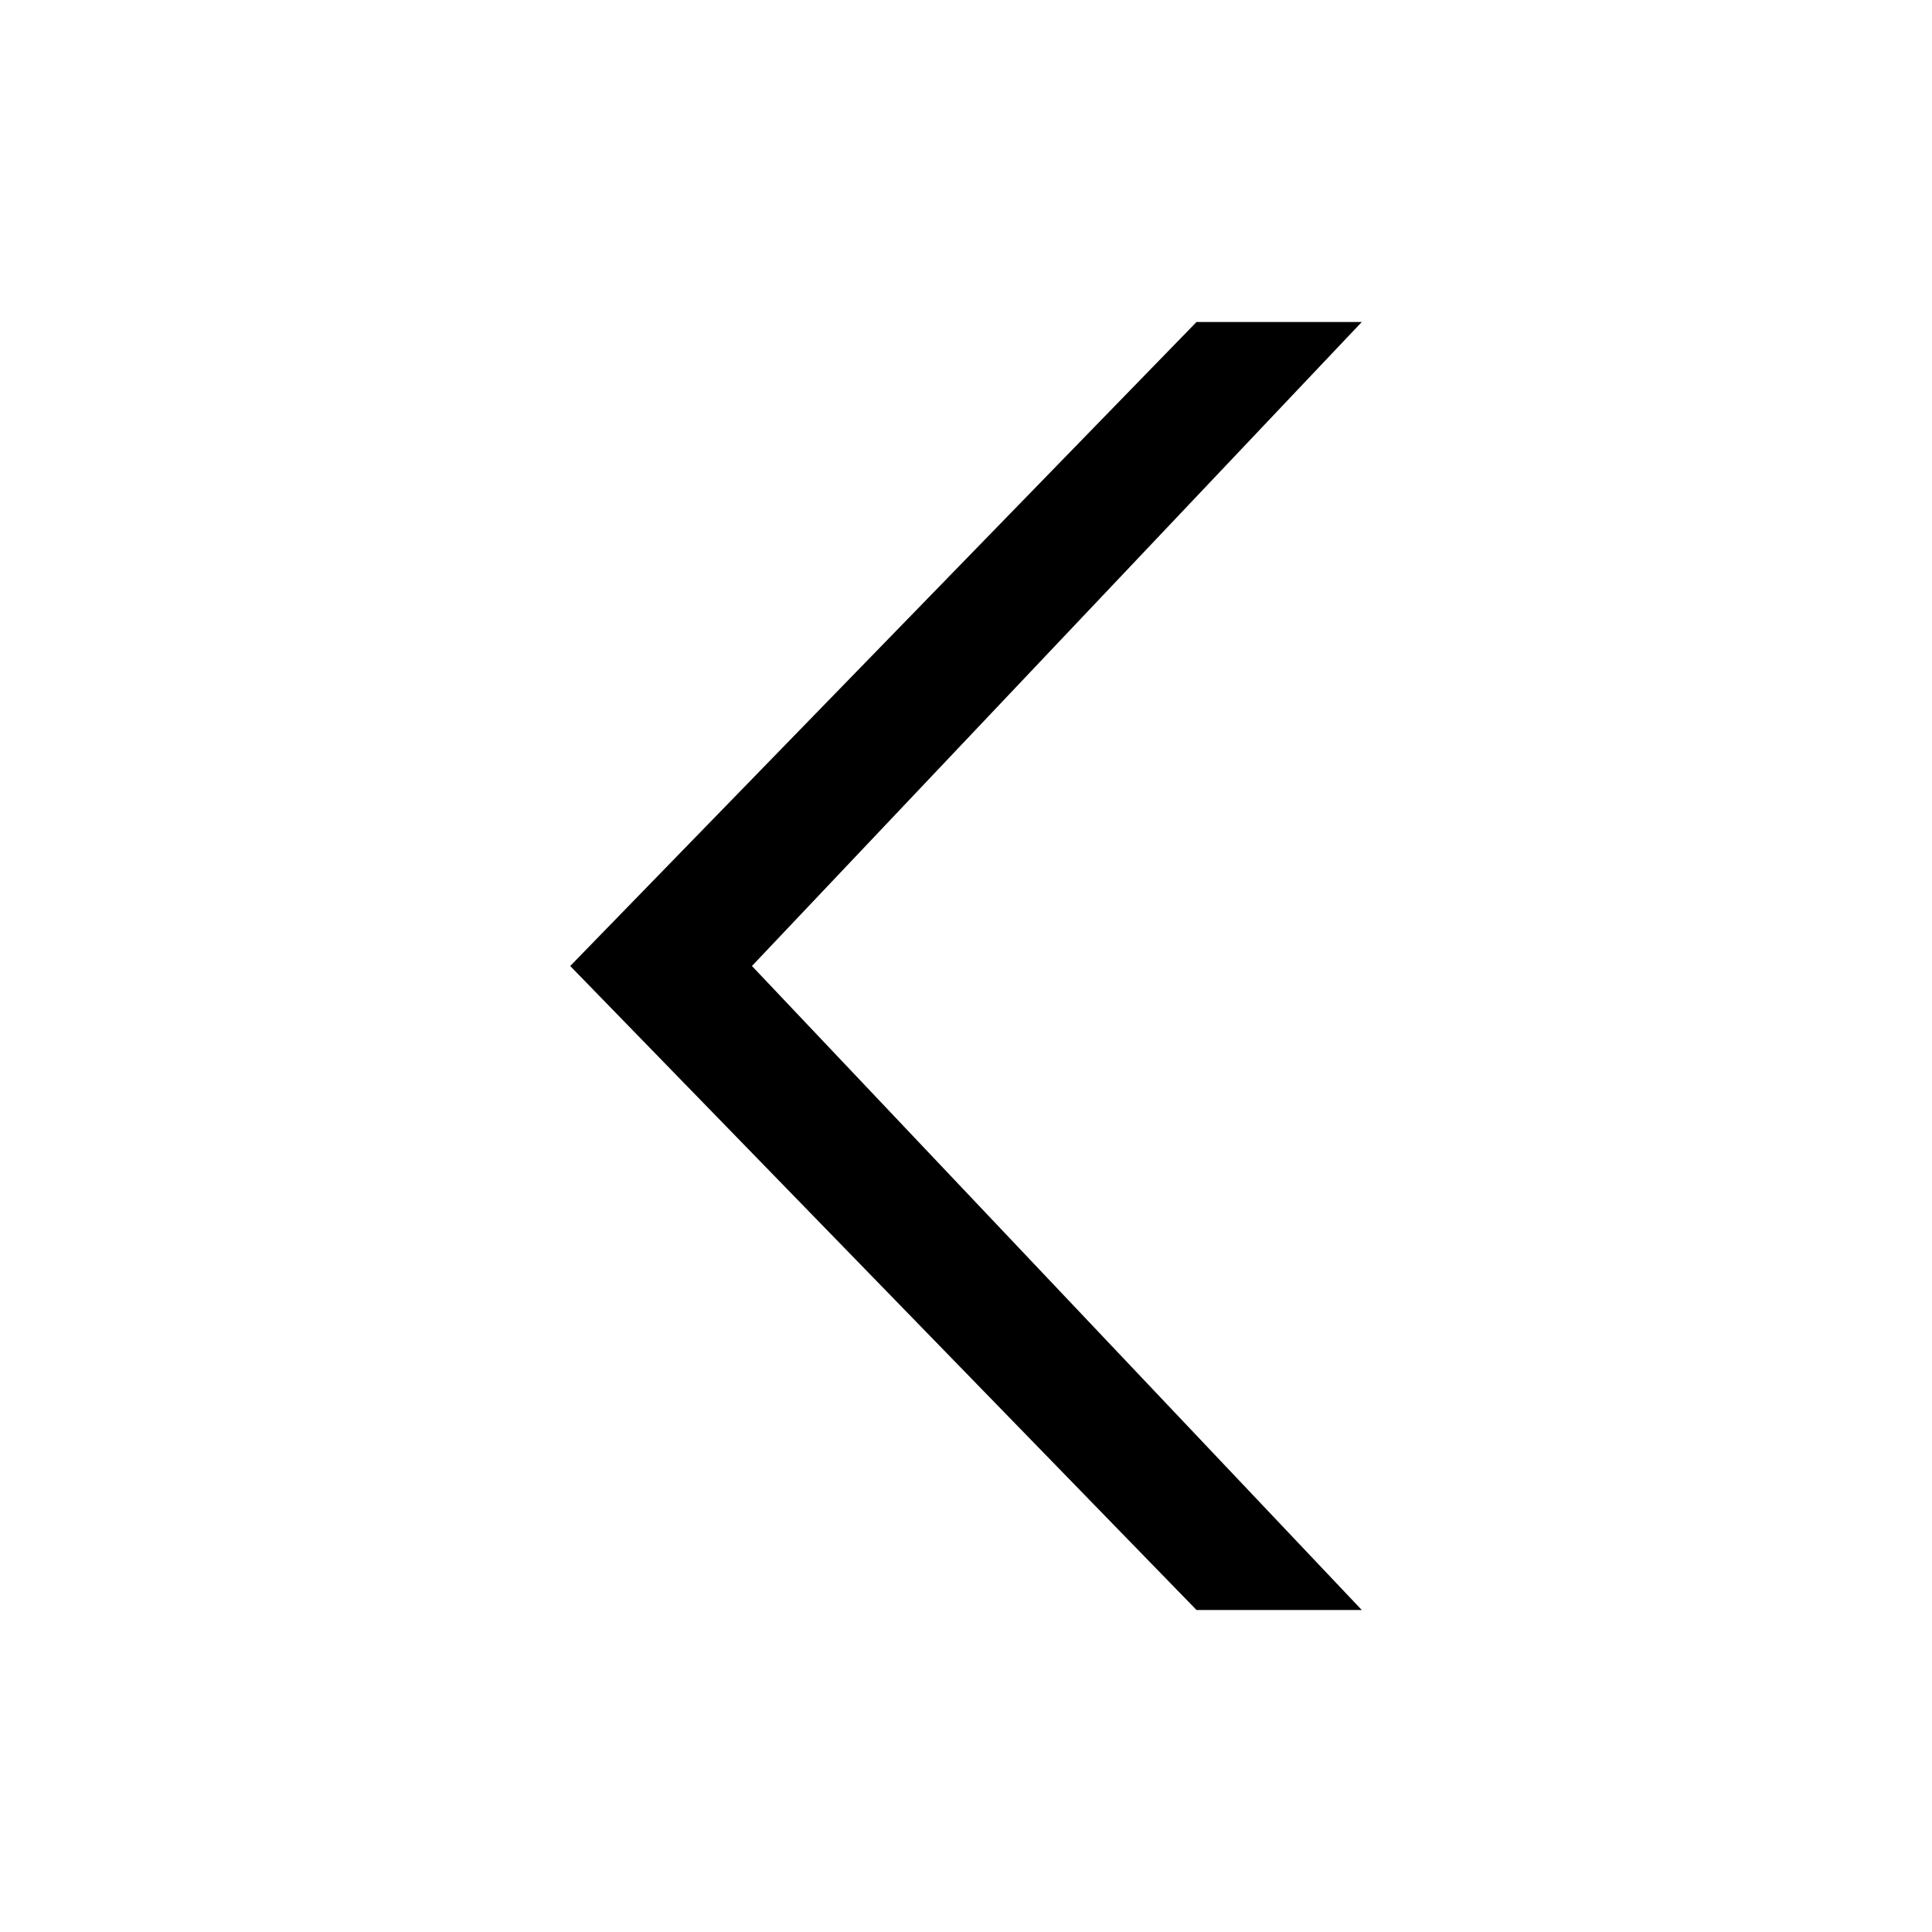
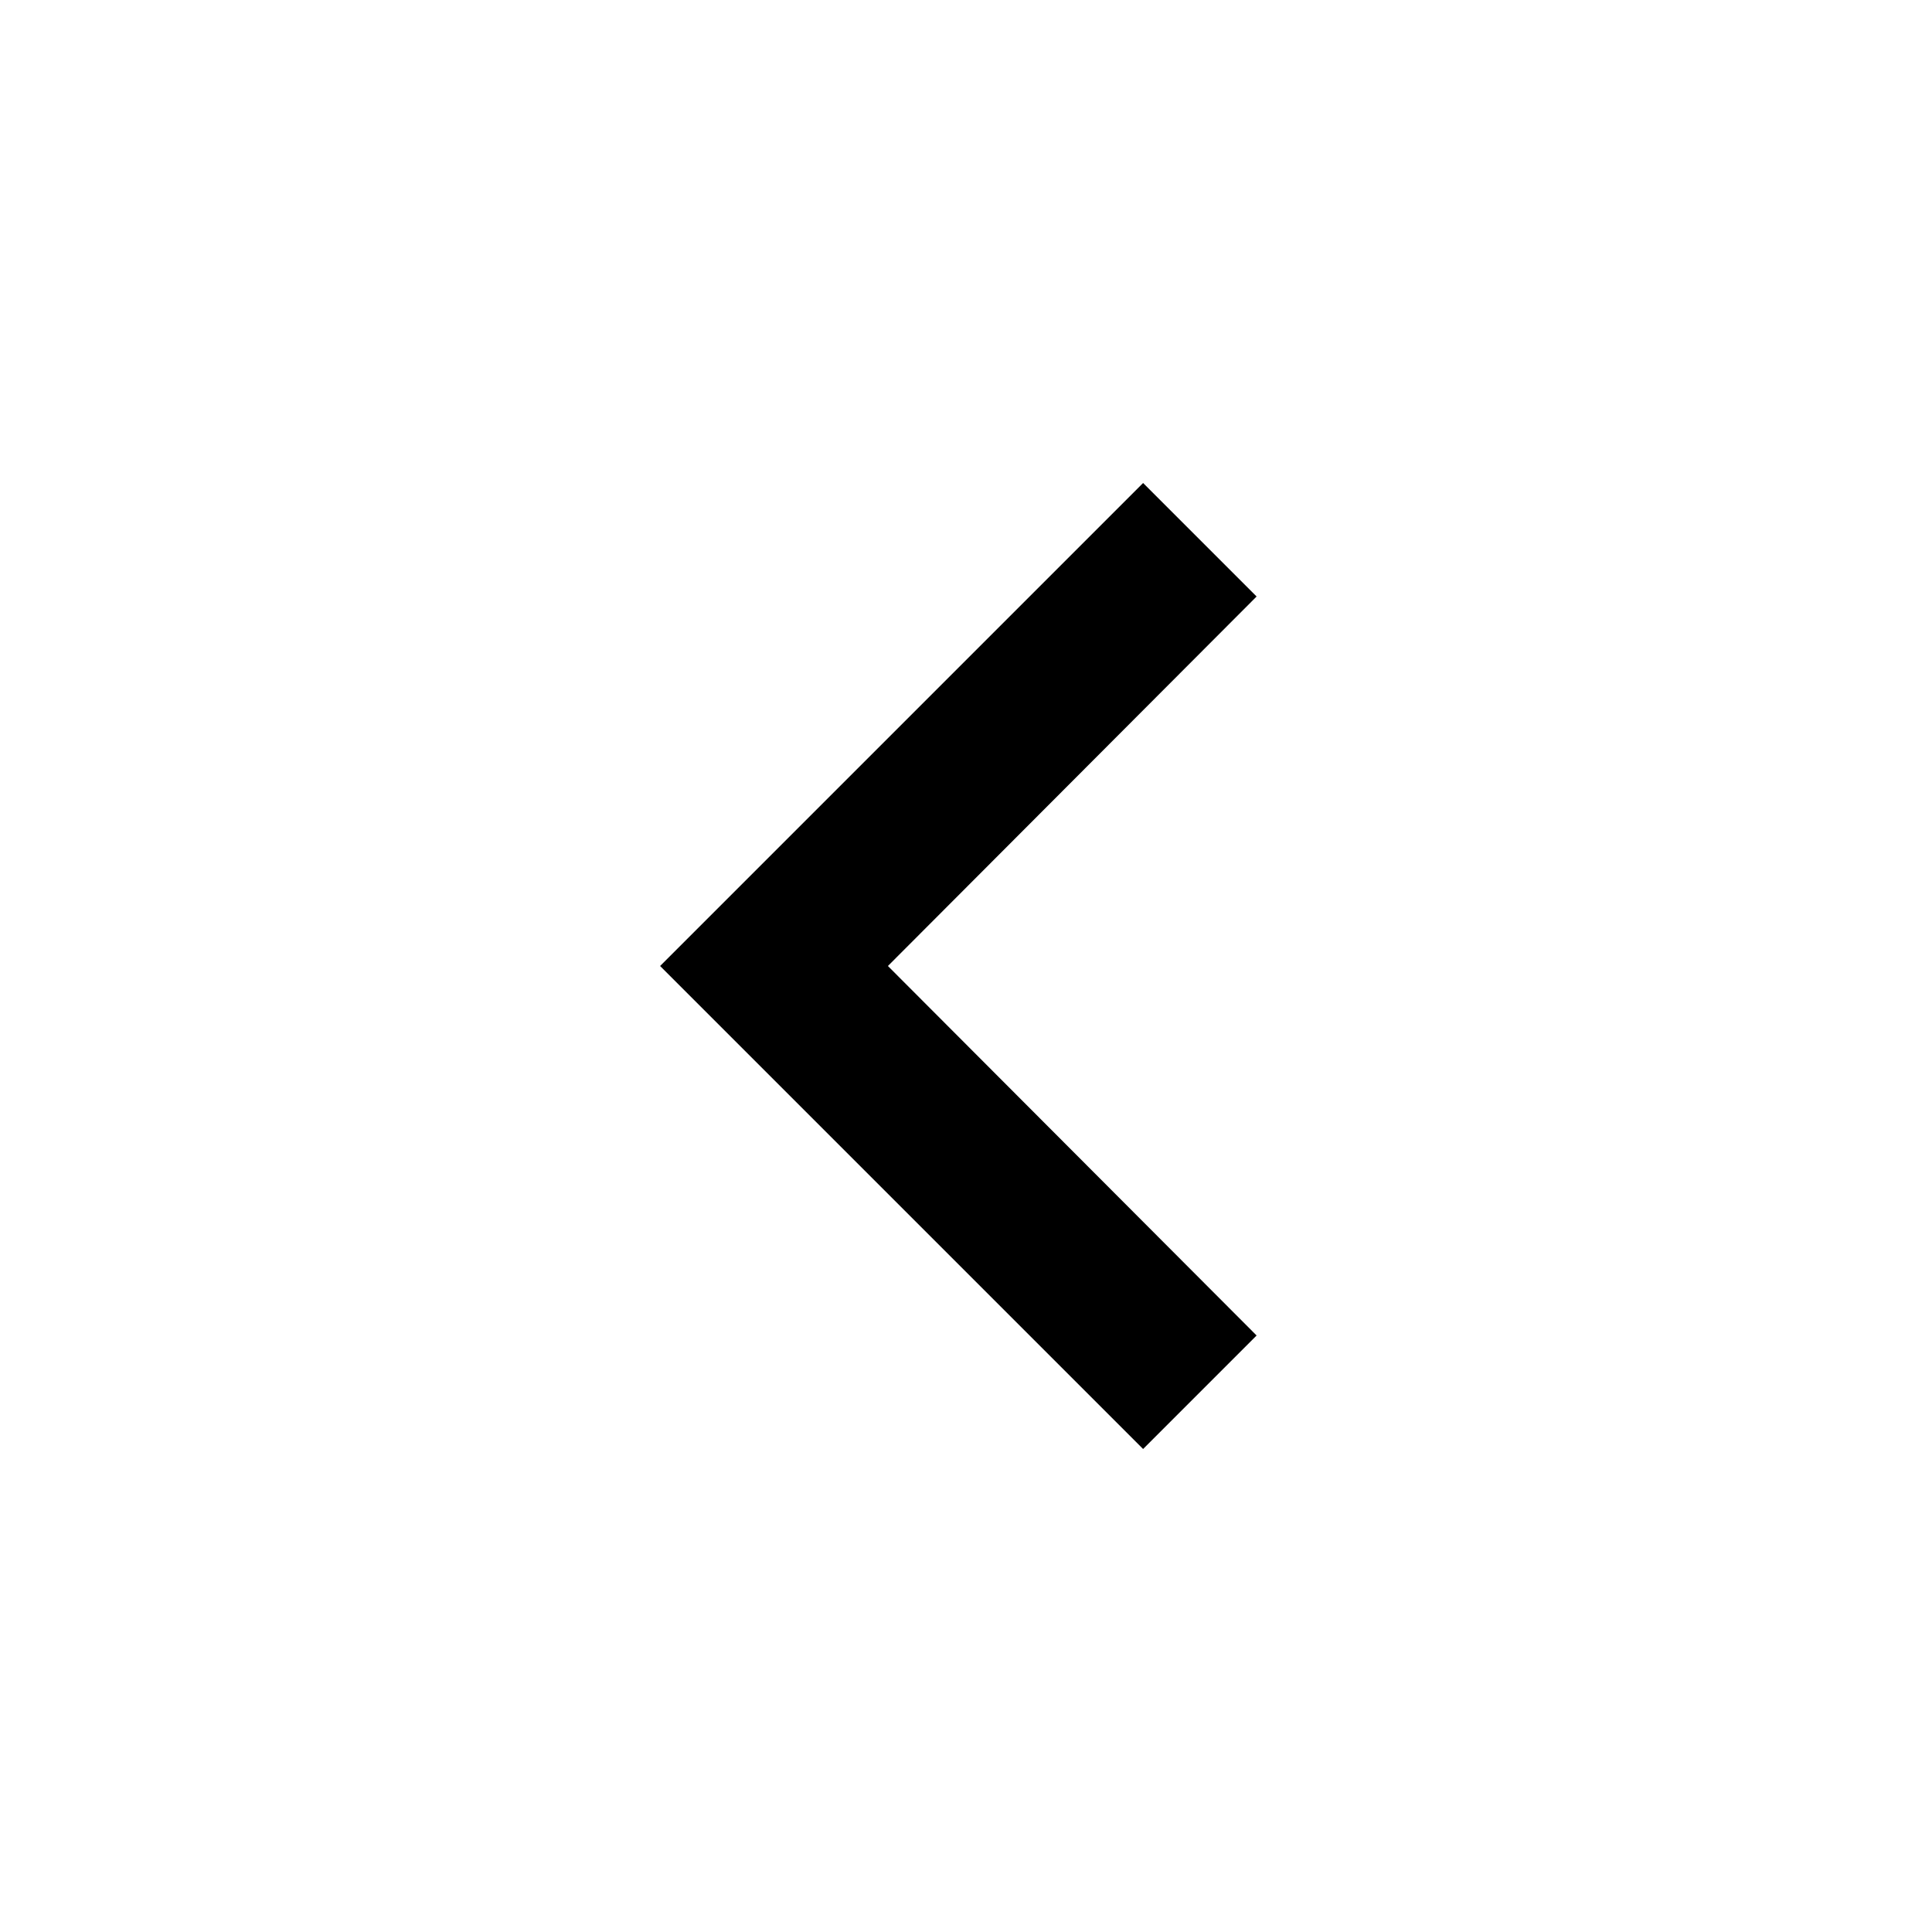
- <svg xmlns="http://www.w3.org/2000/svg" version="1.1" width="48" height="48" viewBox="0 0 48 48" enable-background="new 0 0 76.00 76.00" xml:space="preserve" id="svg4">
-   <defs id="defs8" />
-   <path fill="#000000" fill-opacity="1" stroke-width="0.205" stroke-linejoin="round" d="M 18.682,24 33.833,40 H 29.727 L 14.167,24 29.727,8 h 4.106 z" id="path2" />
+ <svg xmlns="http://www.w3.org/2000/svg" height="48px" viewBox="0 0 24 24" width="48px" fill="#000000">
+   <path d="M0 0h24v24H0V0z" fill="none" />
+   <path d="M15.61 7.41L14.2 6l-6 6 6 6 1.41-1.41L11.03 12l4.58-4.59z" />
</svg>
